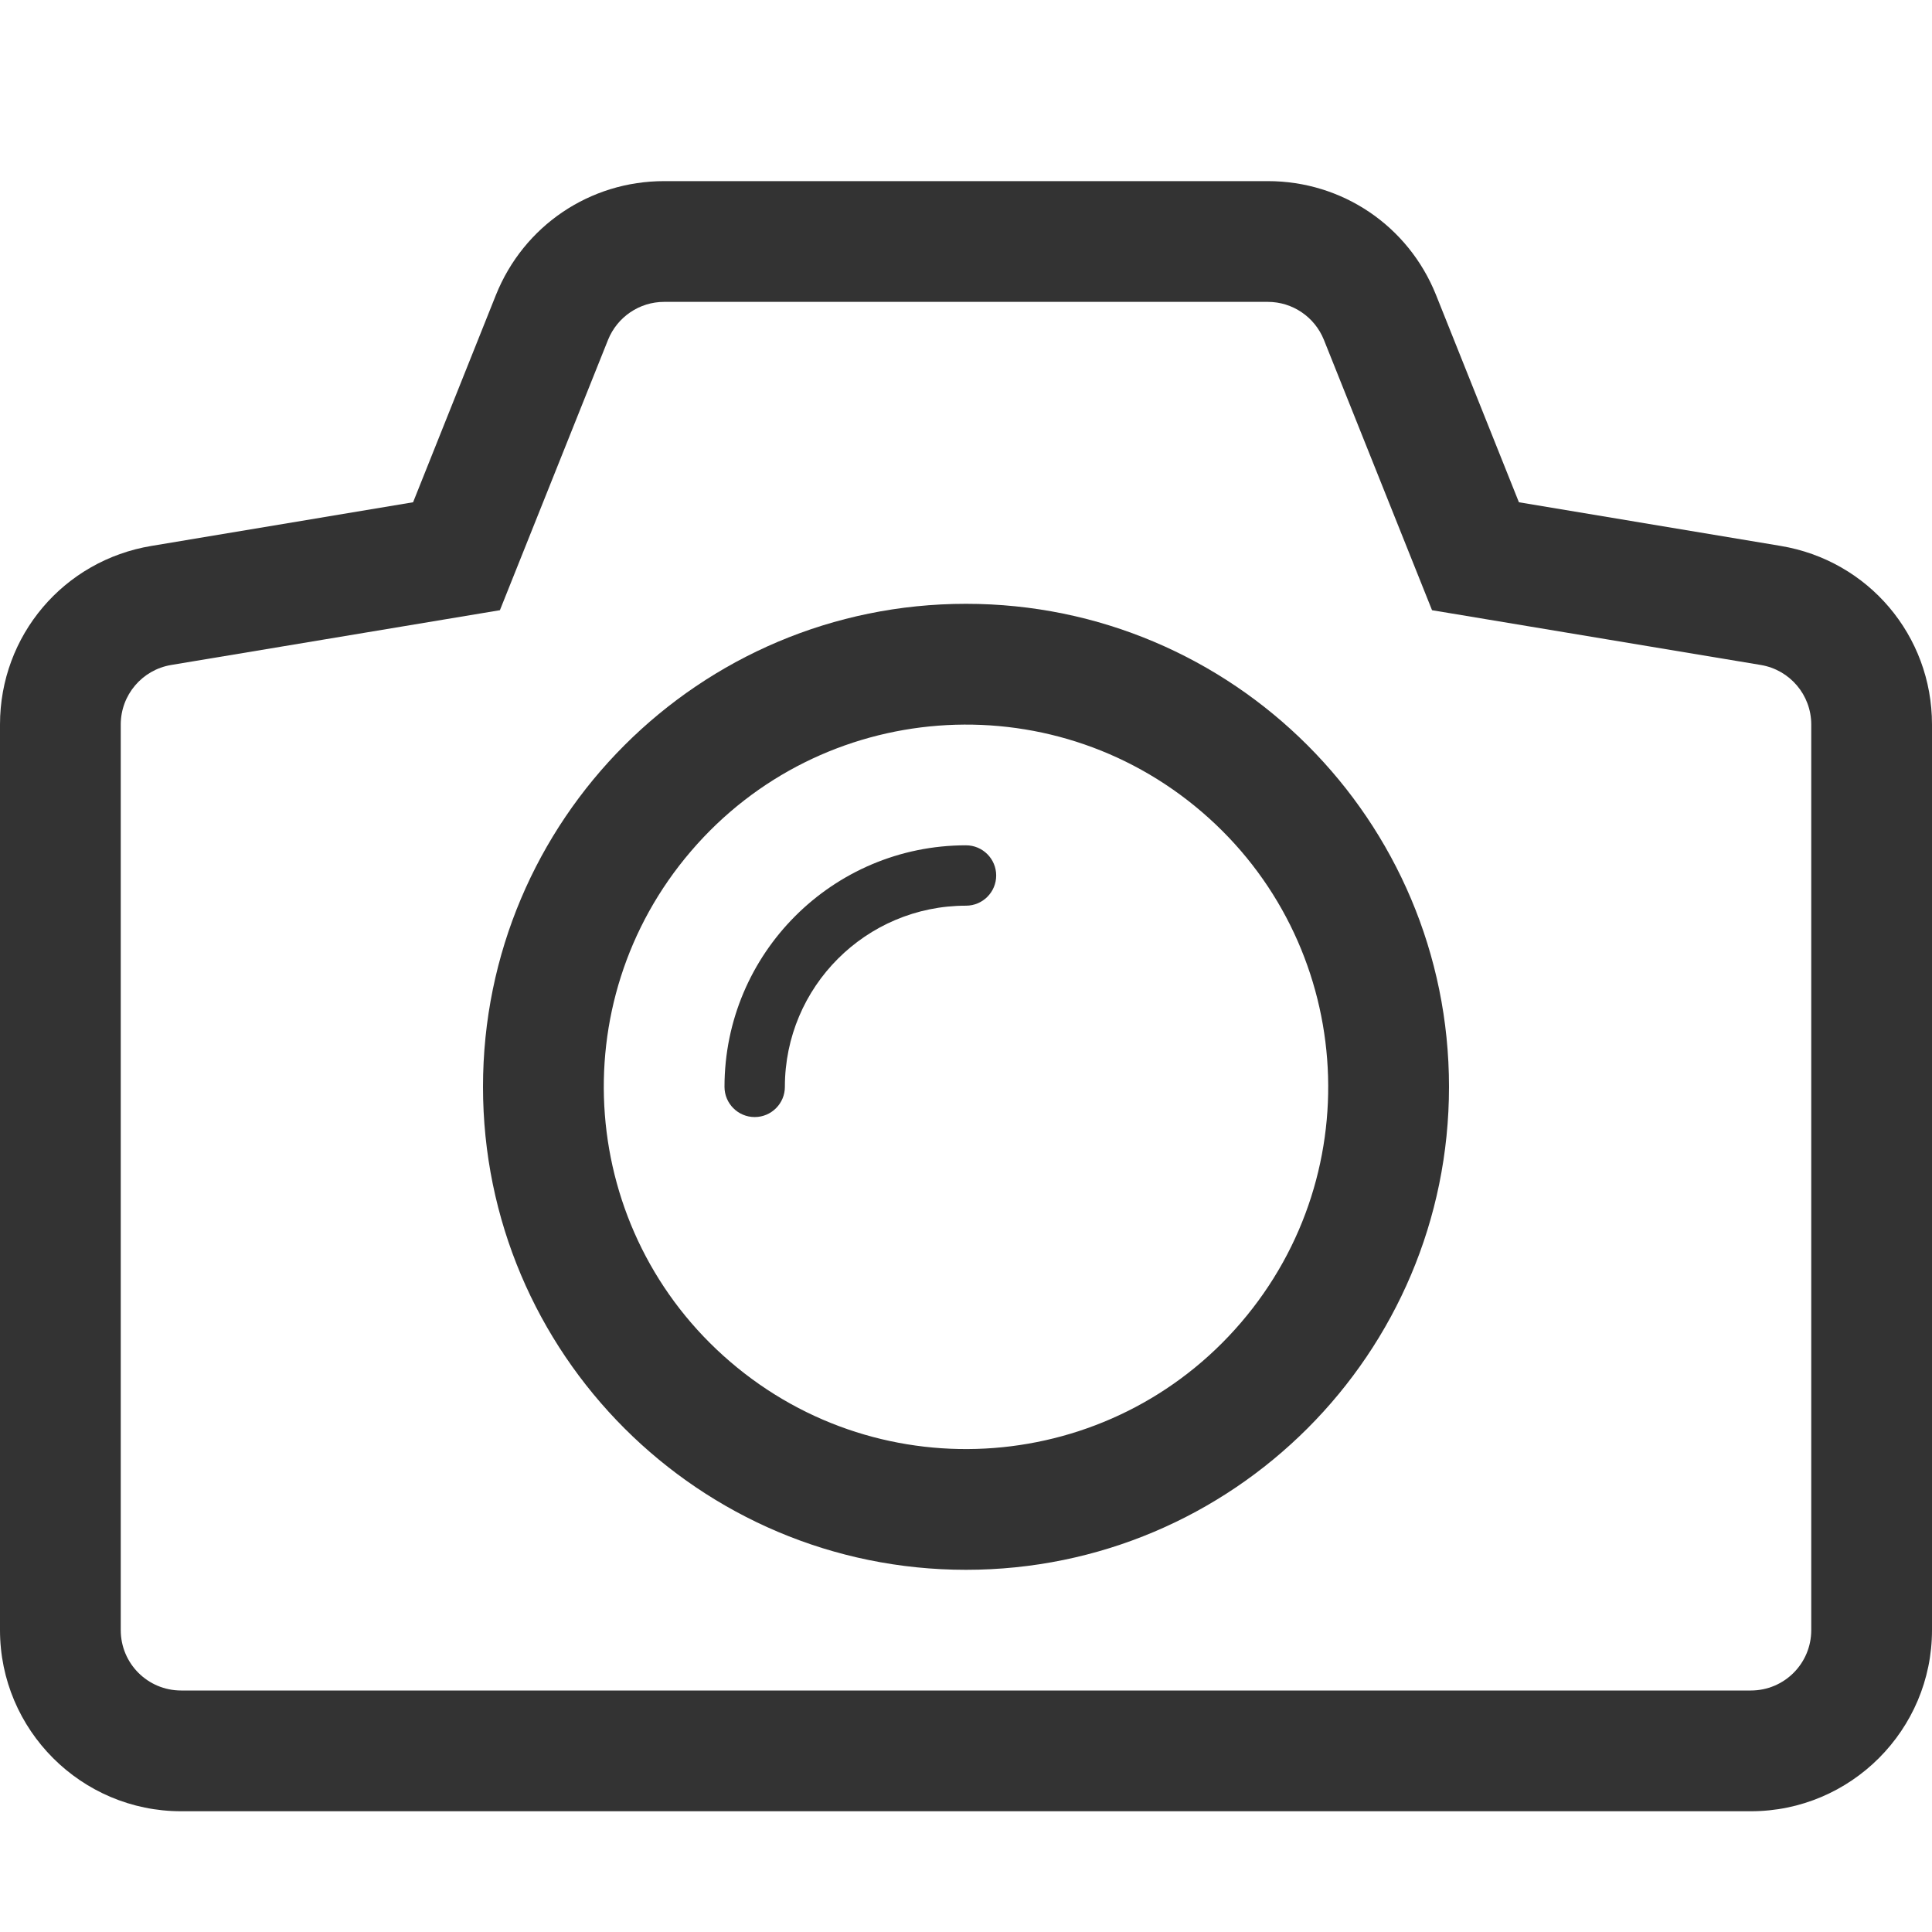
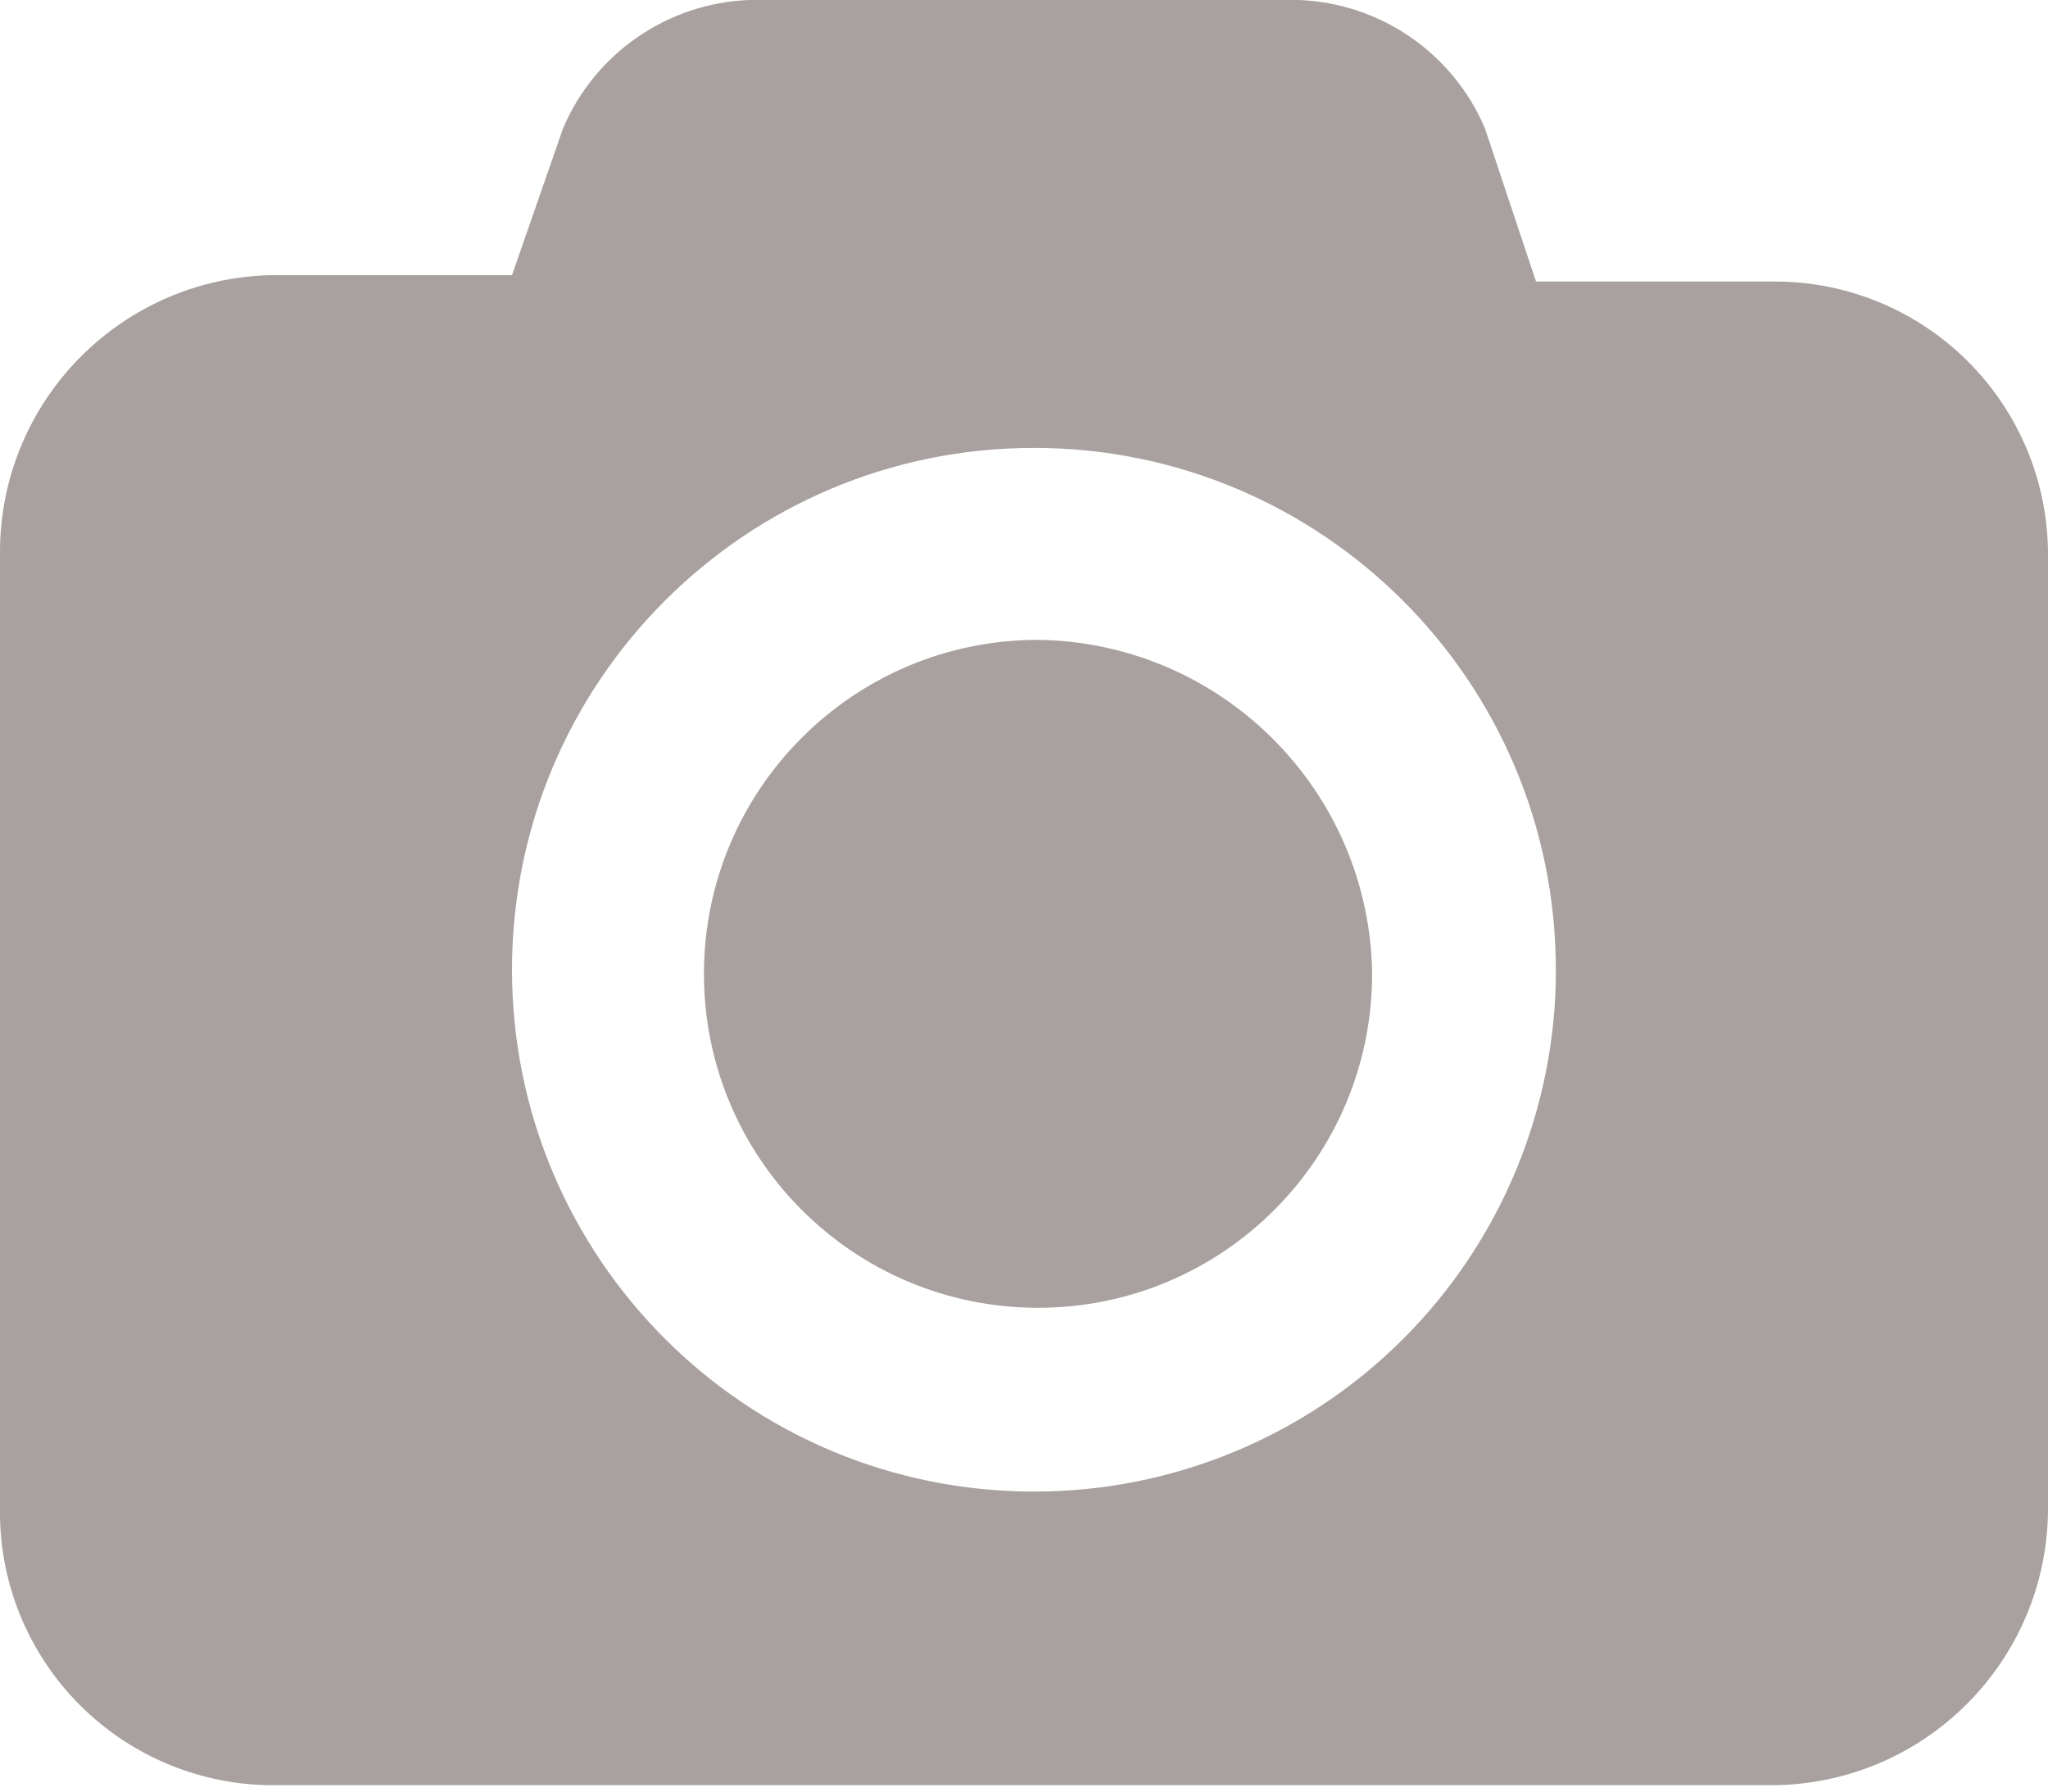
- <svg xmlns="http://www.w3.org/2000/svg" enable-background="new 0 0 32 32" height="32px" id="Layer_1" version="1.1" viewBox="0 0 32 32" width="32px" xml:space="preserve">
-   <g id="camera">
-     <path clip-rule="evenodd" d="M16,10.001c-4.419,0-8,3.581-8,8c0,4.418,3.581,8,8,8   c4.418,0,8-3.582,8-8C24,13.583,20.418,10.001,16,10.001z M20.555,21.906c-2.156,2.516-5.943,2.807-8.459,0.65   c-2.517-2.156-2.807-5.944-0.65-8.459c2.155-2.517,5.943-2.807,8.459-0.65C22.42,15.602,22.711,19.391,20.555,21.906z" fill="#333333" fill-rule="evenodd" />
-     <path clip-rule="evenodd" d="M16,14.001c-2.209,0-3.999,1.791-4,3.999v0.002   c0,0.275,0.224,0.5,0.5,0.5s0.5-0.225,0.5-0.5V18c0.001-1.656,1.343-2.999,3-2.999c0.276,0,0.5-0.224,0.5-0.5   S16.276,14.001,16,14.001z" fill="#333333" fill-rule="evenodd" />
-     <path clip-rule="evenodd" d="M29.492,9.042l-4.334-0.723l-1.373-3.434   C23.326,3.74,22.232,3,21,3H11C9.768,3,8.674,3.74,8.214,4.886L6.842,8.319L2.509,9.042C1.055,9.283,0,10.527,0,12v15   c0,1.654,1.346,3,3,3h26c1.654,0,3-1.346,3-3V12C32,10.527,30.945,9.283,29.492,9.042z M30,27c0,0.553-0.447,1-1,1H3   c-0.553,0-1-0.447-1-1V12c0-0.489,0.354-0.906,0.836-0.986l5.444-0.907l1.791-4.478C10.224,5.25,10.591,5,11,5h10   c0.408,0,0.775,0.249,0.928,0.629l1.791,4.478l5.445,0.907C29.646,11.094,30,11.511,30,12V27z" fill="#333333" fill-rule="evenodd" />
-   </g>
+ <svg xmlns="http://www.w3.org/2000/svg" width="32" height="28" viewBox="0 0 32 28">
+   <path d="M21.439 15.22c0 2.882-2.337 5.219-5.22 5.219-2.882 0-5.22-2.337-5.22-5.22C11 12.337 13.338 10 16.22 10c2.867.039 5.181 2.353 5.22 5.22zM32 8.7v14.9c-.017 2.368-1.932 4.283-4.3 4.3H4.3c-1.143.009-2.242-.442-3.05-1.25C.442 25.842-.01 24.743 0 23.6v-15c.017-2.368 1.932-4.283 4.3-4.3H8L8.8 2C9.3.83 10.429.052 11.7 0h8.6c1.271.052 2.4.83 2.9 2l.8 2.4h3.7c1.143-.009 2.242.442 3.05 1.25.808.808 1.259 1.907 1.25 3.05zm-7.69 6.455C24.31 10.651 20.66 7 16.156 7 11.651 7 8 10.651 8 15.155s3.651 8.156 8.155 8.156c2.164.003 4.24-.856 5.77-2.386 1.53-1.53 2.388-3.606 2.386-5.77z" fill="#A9A0A0" fill-rule="nonzero" />
</svg>
